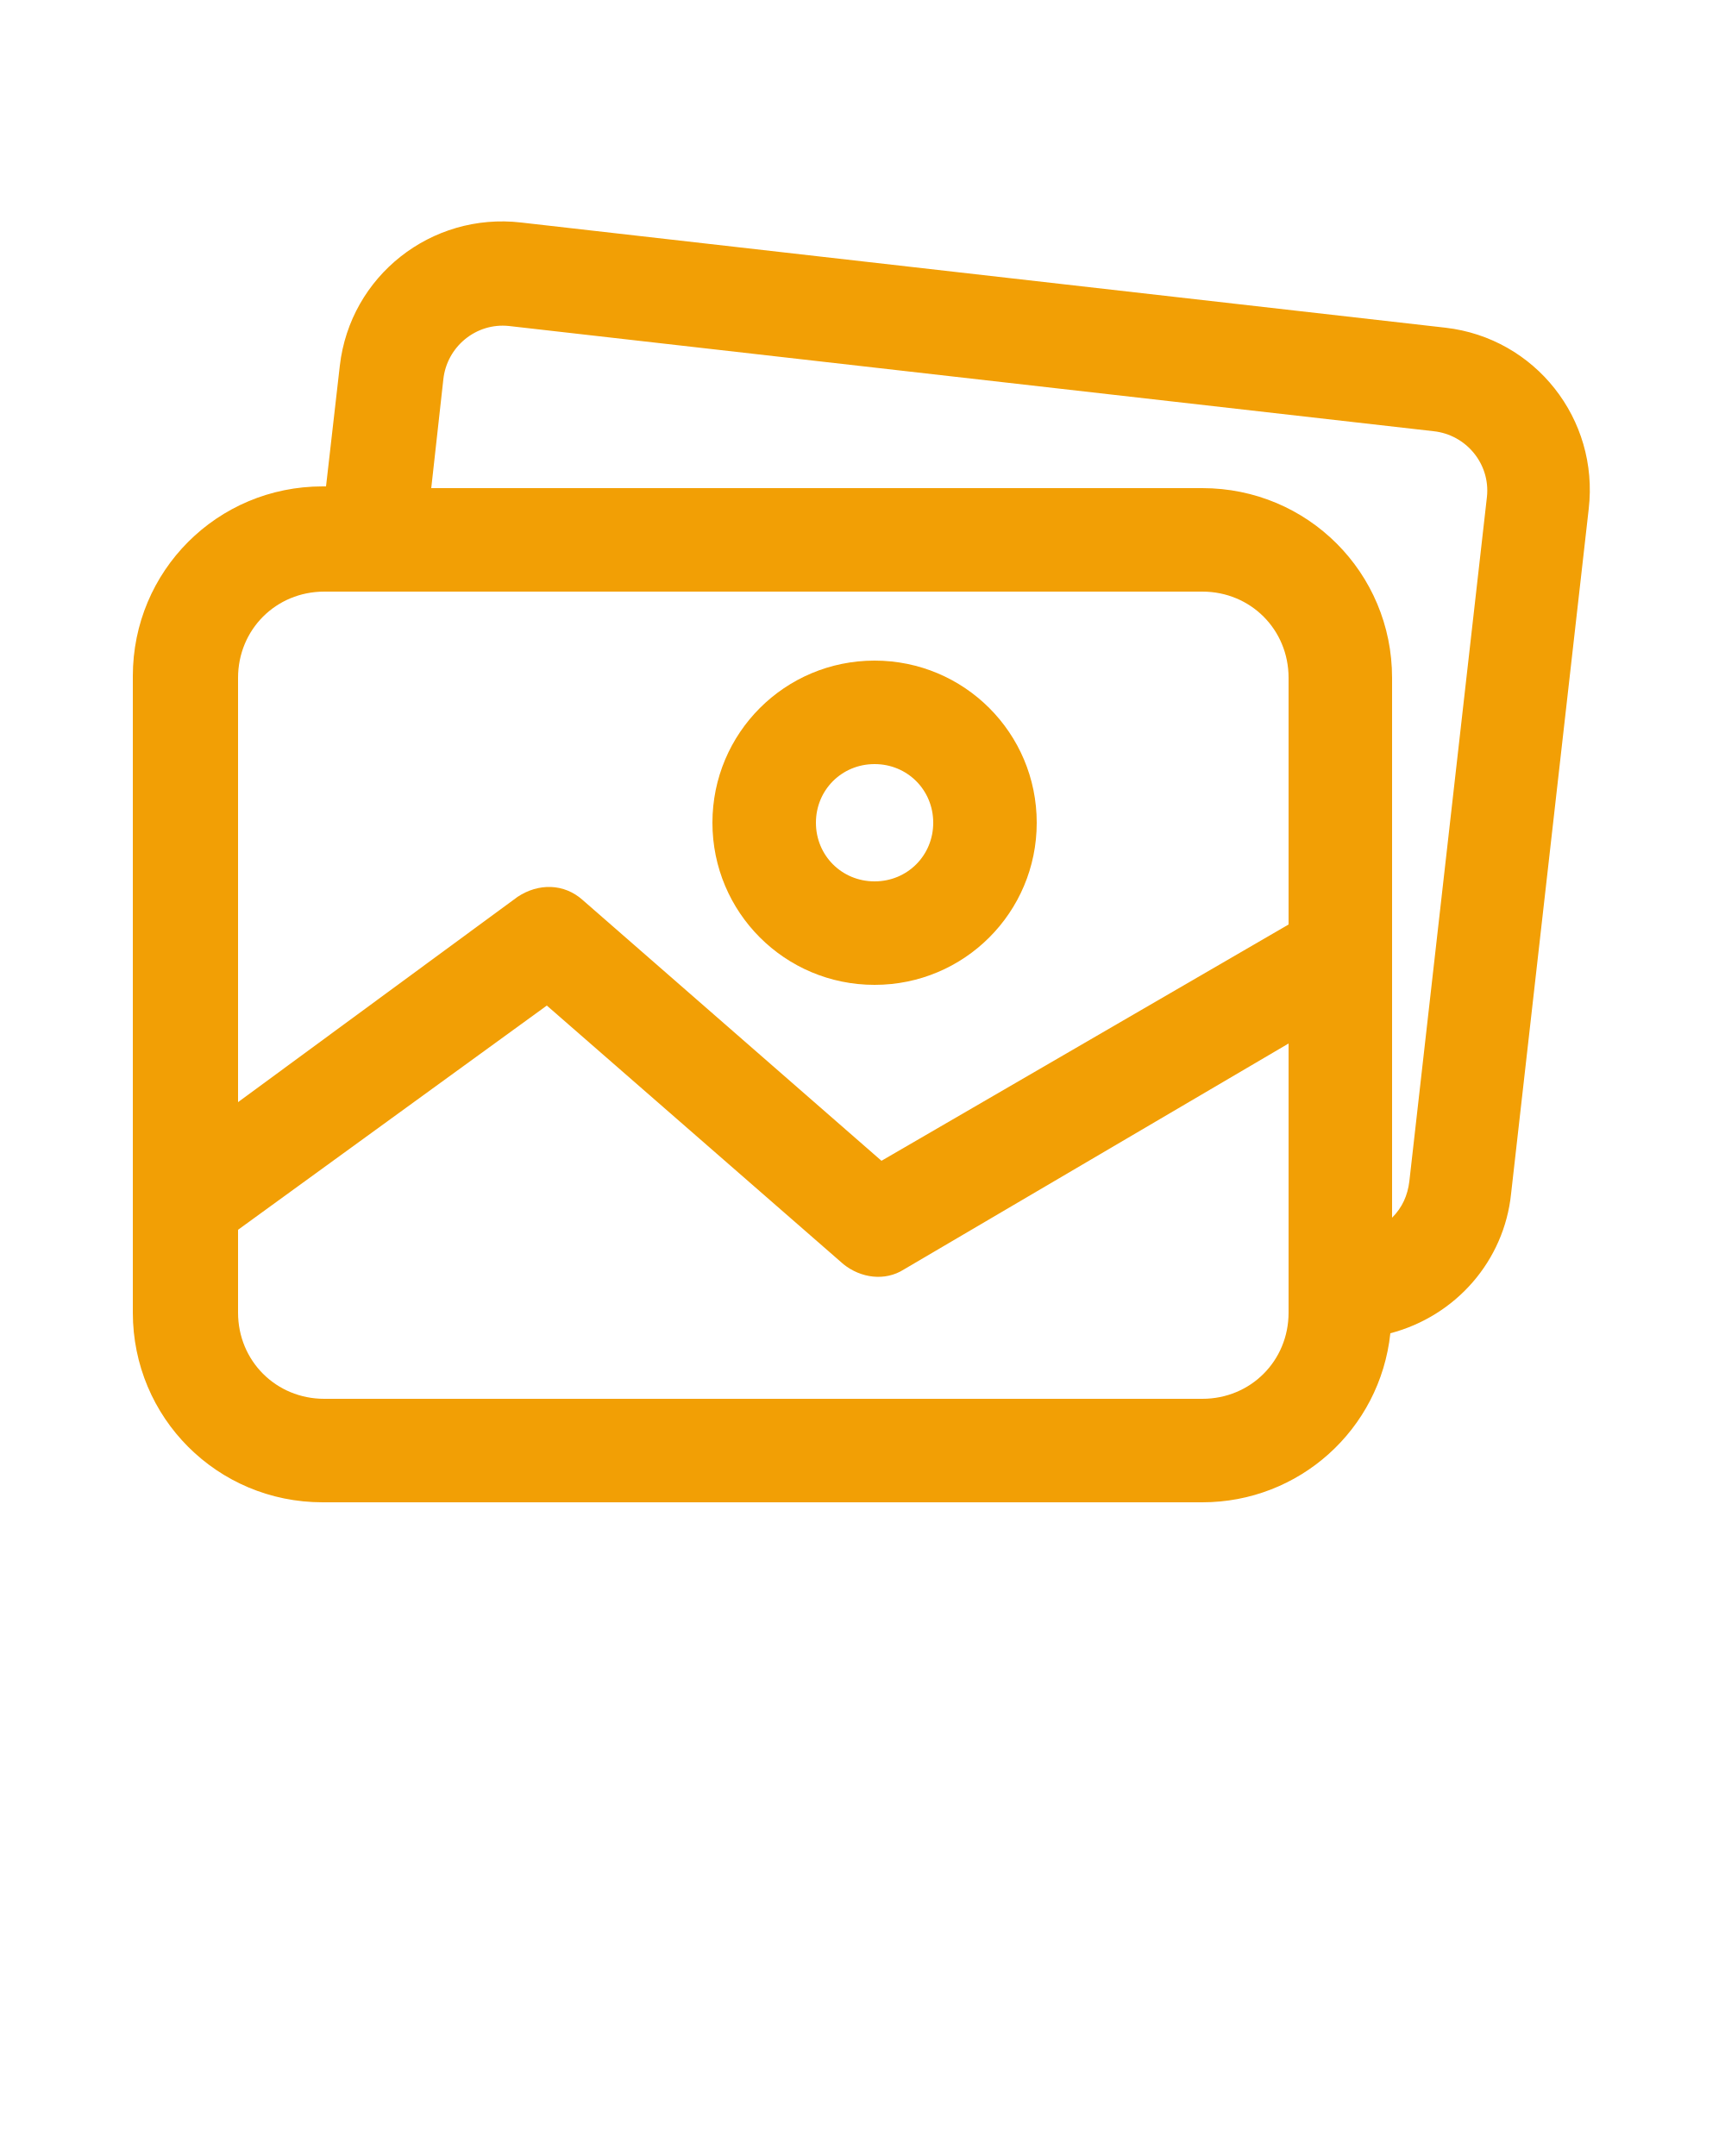
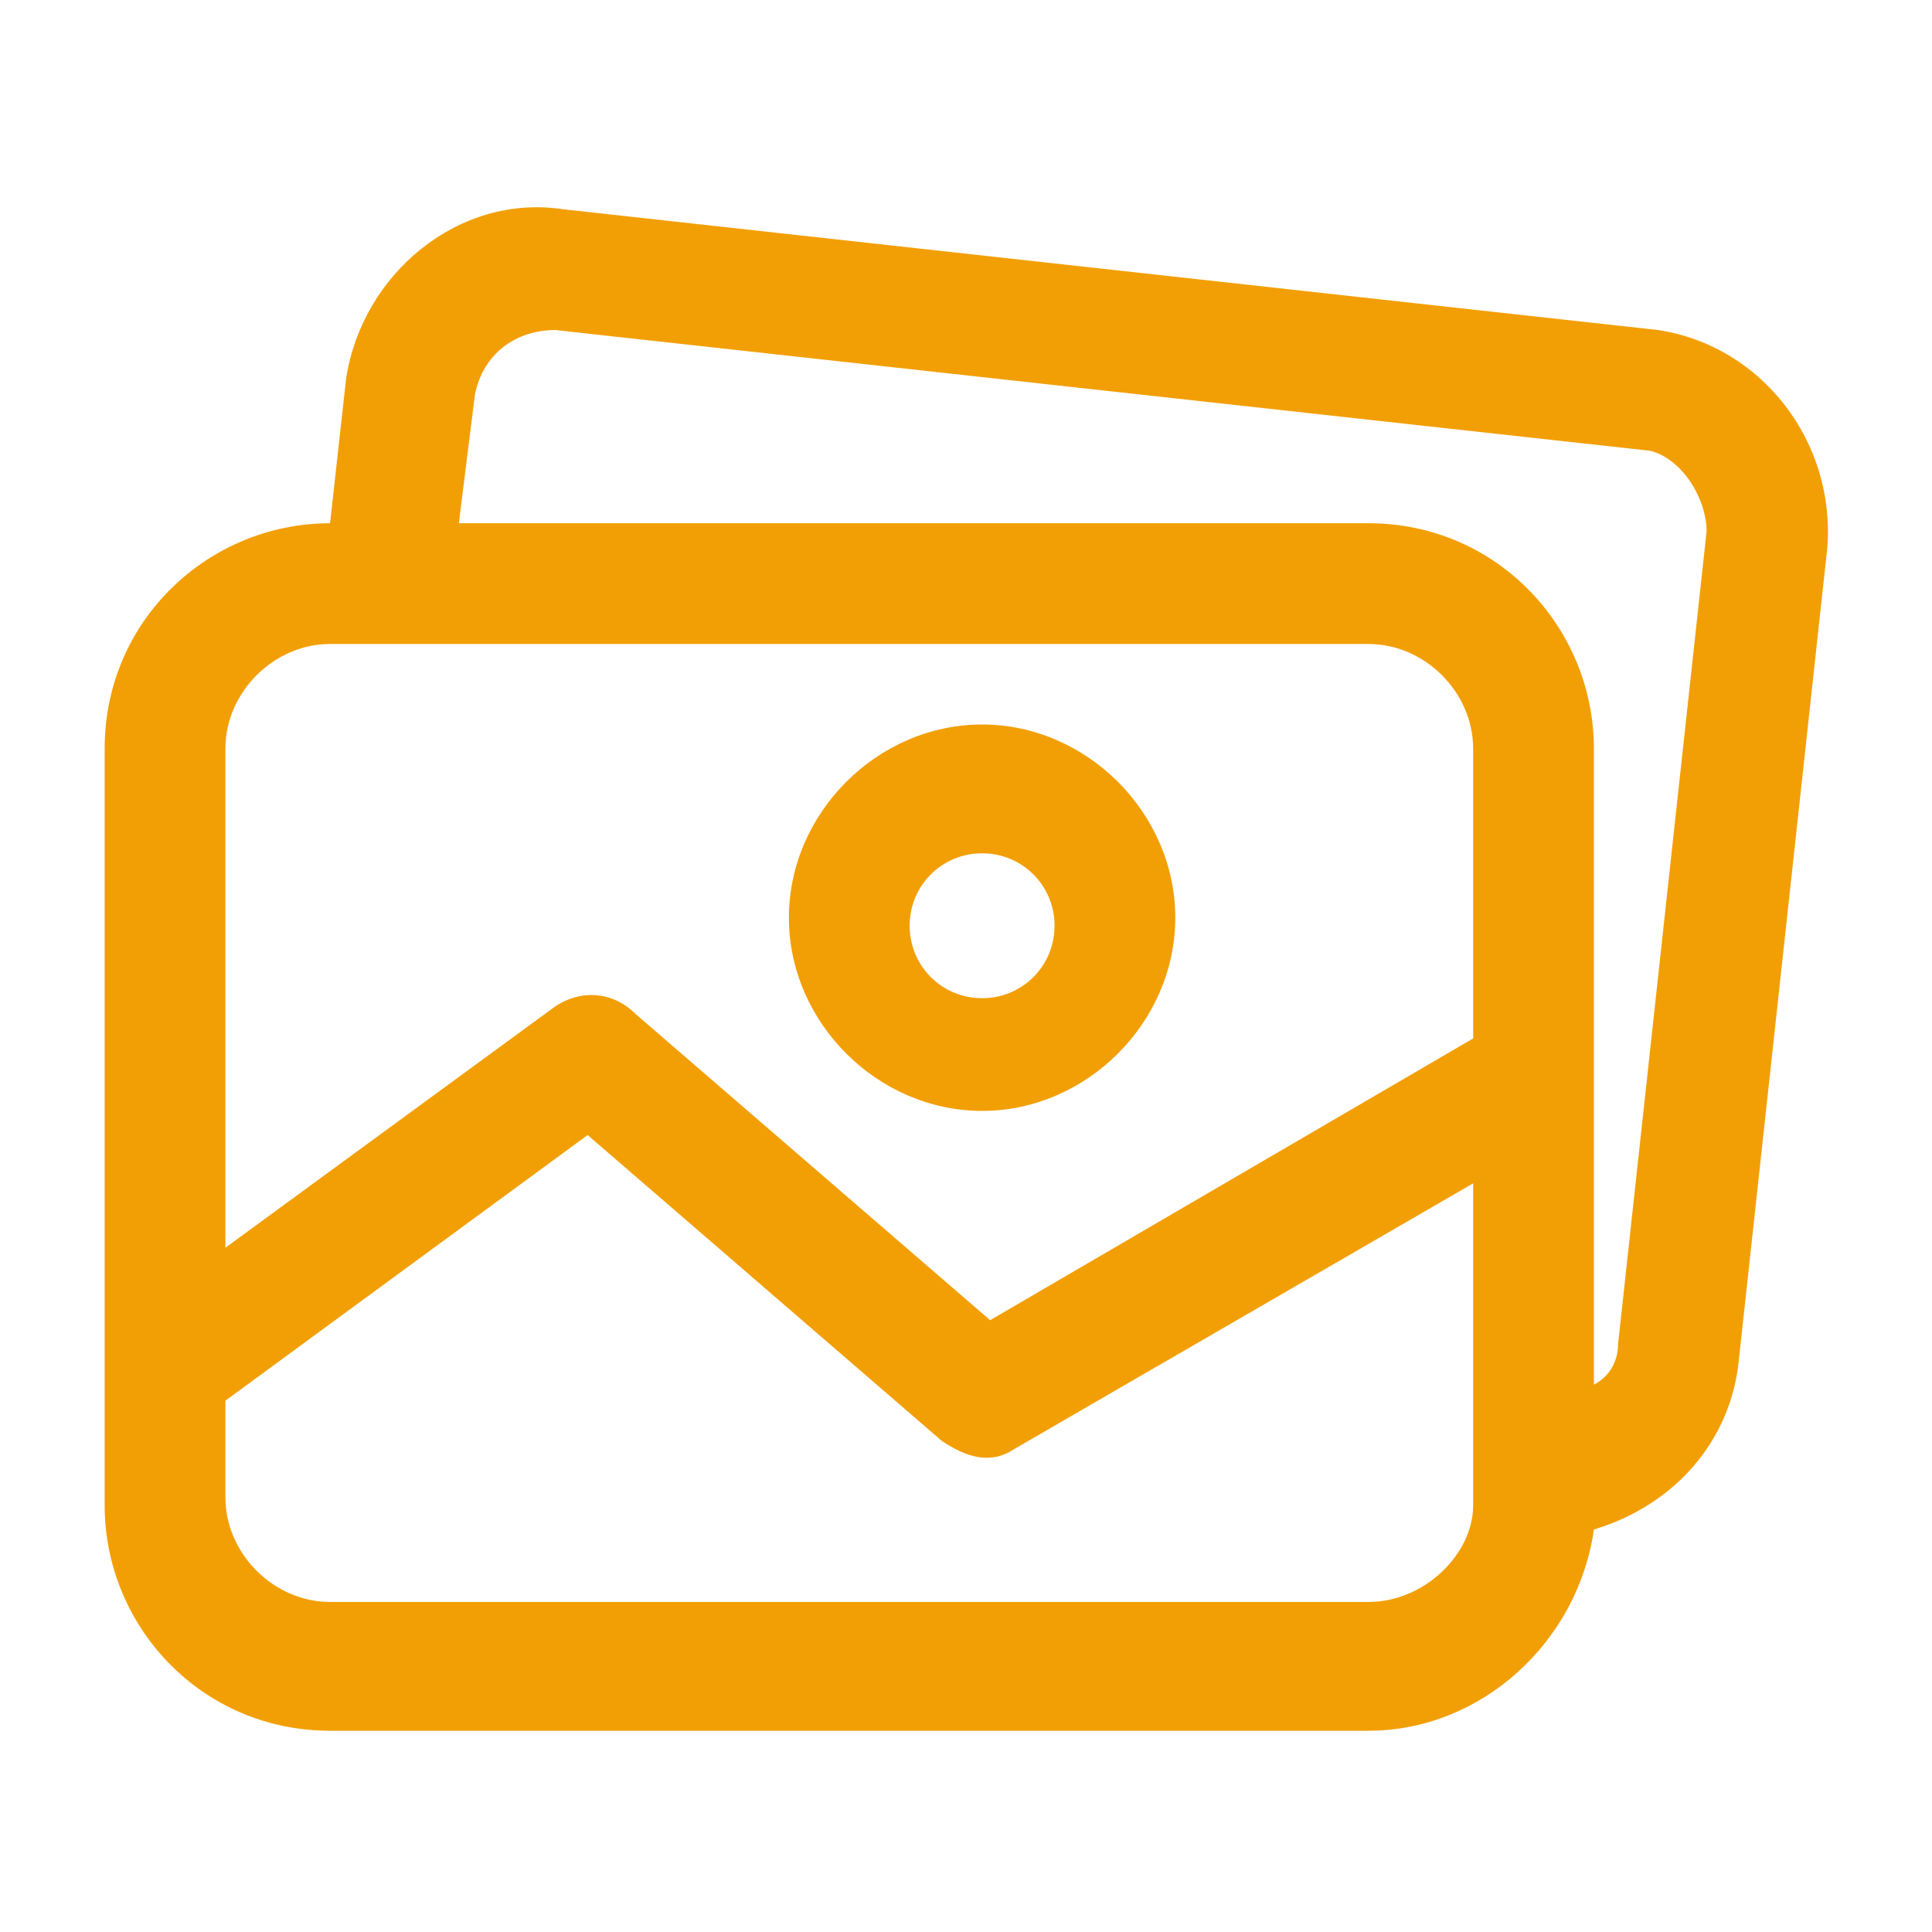
- <svg xmlns="http://www.w3.org/2000/svg" version="1.1" id="Layer_1" x="0px" y="0px" viewBox="0 0 100 125" style="enable-background:new 0 0 100 125;" xml:space="preserve">
+ <svg xmlns="http://www.w3.org/2000/svg" version="1.1" id="Layer_1" x="0px" y="0px" viewBox="0 0 24 24" style="enable-background:new 0 0 24 24;" xml:space="preserve">
  <style type="text/css">
	.st0{fill:#F29F05;}
</style>
  <g>
-     <path class="st0" d="M50.7,57.1c5.2,0,9.4-4.2,9.4-9.4s-4.2-9.4-9.4-9.4s-9.4,4.2-9.4,9.4l0,0C41.3,52.9,45.5,57.1,50.7,57.1z    M50.7,44.3c1.9,0,3.4,1.5,3.4,3.4s-1.5,3.4-3.4,3.4s-3.4-1.5-3.4-3.4S48.8,44.3,50.7,44.3L50.7,44.3z" />
-     <path class="st0" d="M83.8,19l-53.6-6.1c-5.2-0.6-9.9,3.1-10.5,8.3l-0.8,7h-0.2c-6.1,0-11,4.9-11,11v36.9c0,6.1,4.9,11,11,11h51   c5.6,0,10.3-4.2,10.9-9.8c3.8-1,6.6-4.2,7-8.1l4.5-39.7C92.7,24.3,89,19.6,83.8,19z M18.8,34.3h50.9c2.8,0,5,2.2,5,5v14.3   L51.1,67.3L33.8,52.2c-1.1-1-2.6-1-3.8-0.2L13.8,63.9V39.3C13.8,36.5,16,34.3,18.8,34.3z M69.7,81.1H18.8c-2.8,0-5-2.2-5-5v-4.8   l17.9-13l17.2,15c1,0.8,2.4,1,3.5,0.3l22.3-13.1v15.6C74.7,78.9,72.5,81.1,69.7,81.1z M86.2,28.8l-4.5,39.7c-0.1,0.8-0.4,1.5-1,2.1   V39.3c0-6.1-4.9-11-11-11H25l0.7-6.3c0.2-1.9,1.9-3.3,3.8-3.1L83.1,25C85,25.2,86.4,26.9,86.2,28.8z" />
+     <path class="st0" d="M12.2,13.8c1.3,0,2.4-1.1,2.4-2.4S13.5,9,12.2,9s-2.4,1.1-2.4,2.4l0,0C9.8,12.7,10.9,13.8,12.2,13.8z    M12.2,10.6c0.5,0,0.9,0.4,0.9,0.9s-0.4,0.9-0.9,0.9c-0.5,0-0.9-0.4-0.9-0.9S11.7,10.6,12.2,10.6L12.2,10.6z" />
+     <path class="st0" d="M20.6,4.1L7,2.6C5.7,2.4,4.5,3.4,4.3,4.7L4.1,6.5H4.1c-1.5,0-2.8,1.2-2.8,2.8v9.4c0,1.5,1.2,2.8,2.8,2.8H17   c1.4,0,2.6-1.1,2.8-2.5c1-0.3,1.7-1.1,1.8-2.1l1.1-10.1C22.8,5.5,21.9,4.3,20.6,4.1z M4.1,8H17c0.7,0,1.3,0.6,1.3,1.3v3.6l-6,3.5   l-4.4-3.8c-0.3-0.3-0.7-0.3-1-0.1l-4.1,3V9.3C2.8,8.6,3.4,8,4.1,8z M17,19.9H4.1c-0.7,0-1.3-0.6-1.3-1.3v-1.2l4.5-3.3l4.4,3.8   c0.3,0.2,0.6,0.3,0.9,0.1l5.7-3.3v4C18.3,19.3,17.7,19.9,17,19.9z M21.2,6.6l-1.1,10.1c0,0.2-0.1,0.4-0.3,0.5V9.3   c0-1.5-1.2-2.8-2.8-2.8H5.7l0.2-1.6c0.1-0.5,0.5-0.8,1-0.8l13.6,1.5C20.9,5.7,21.2,6.2,21.2,6.6z" />
  </g>
</svg>
